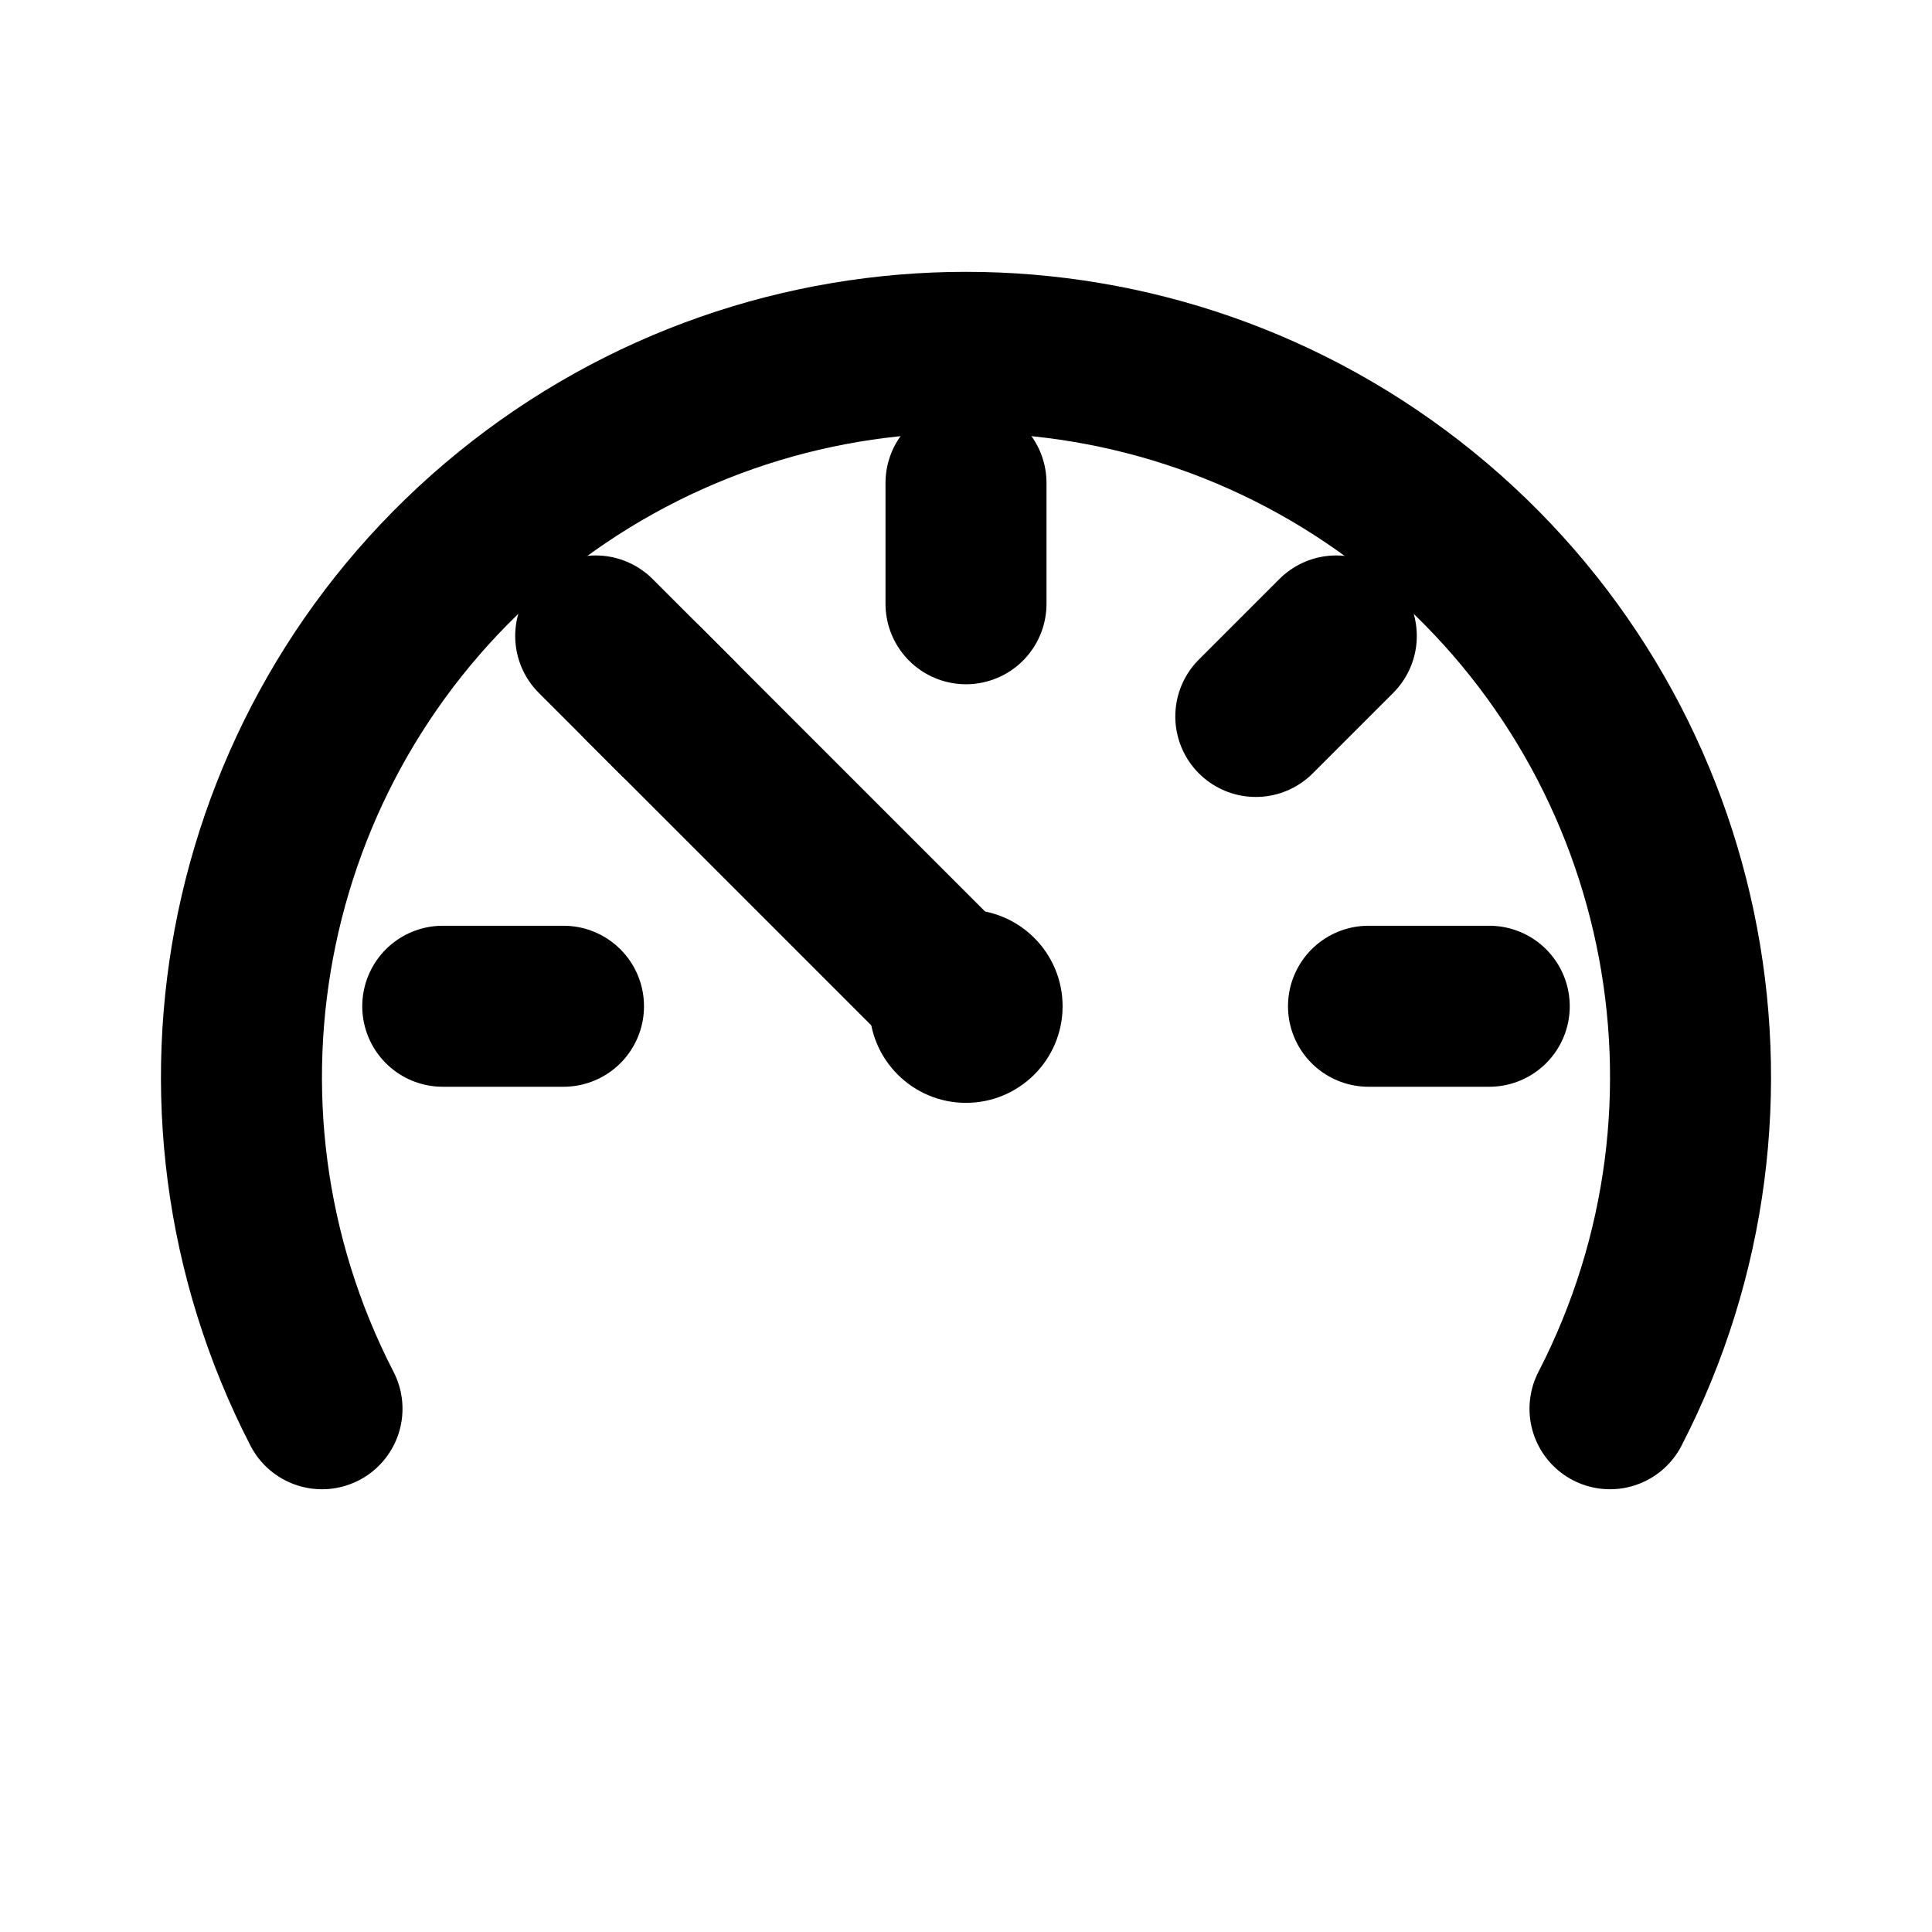
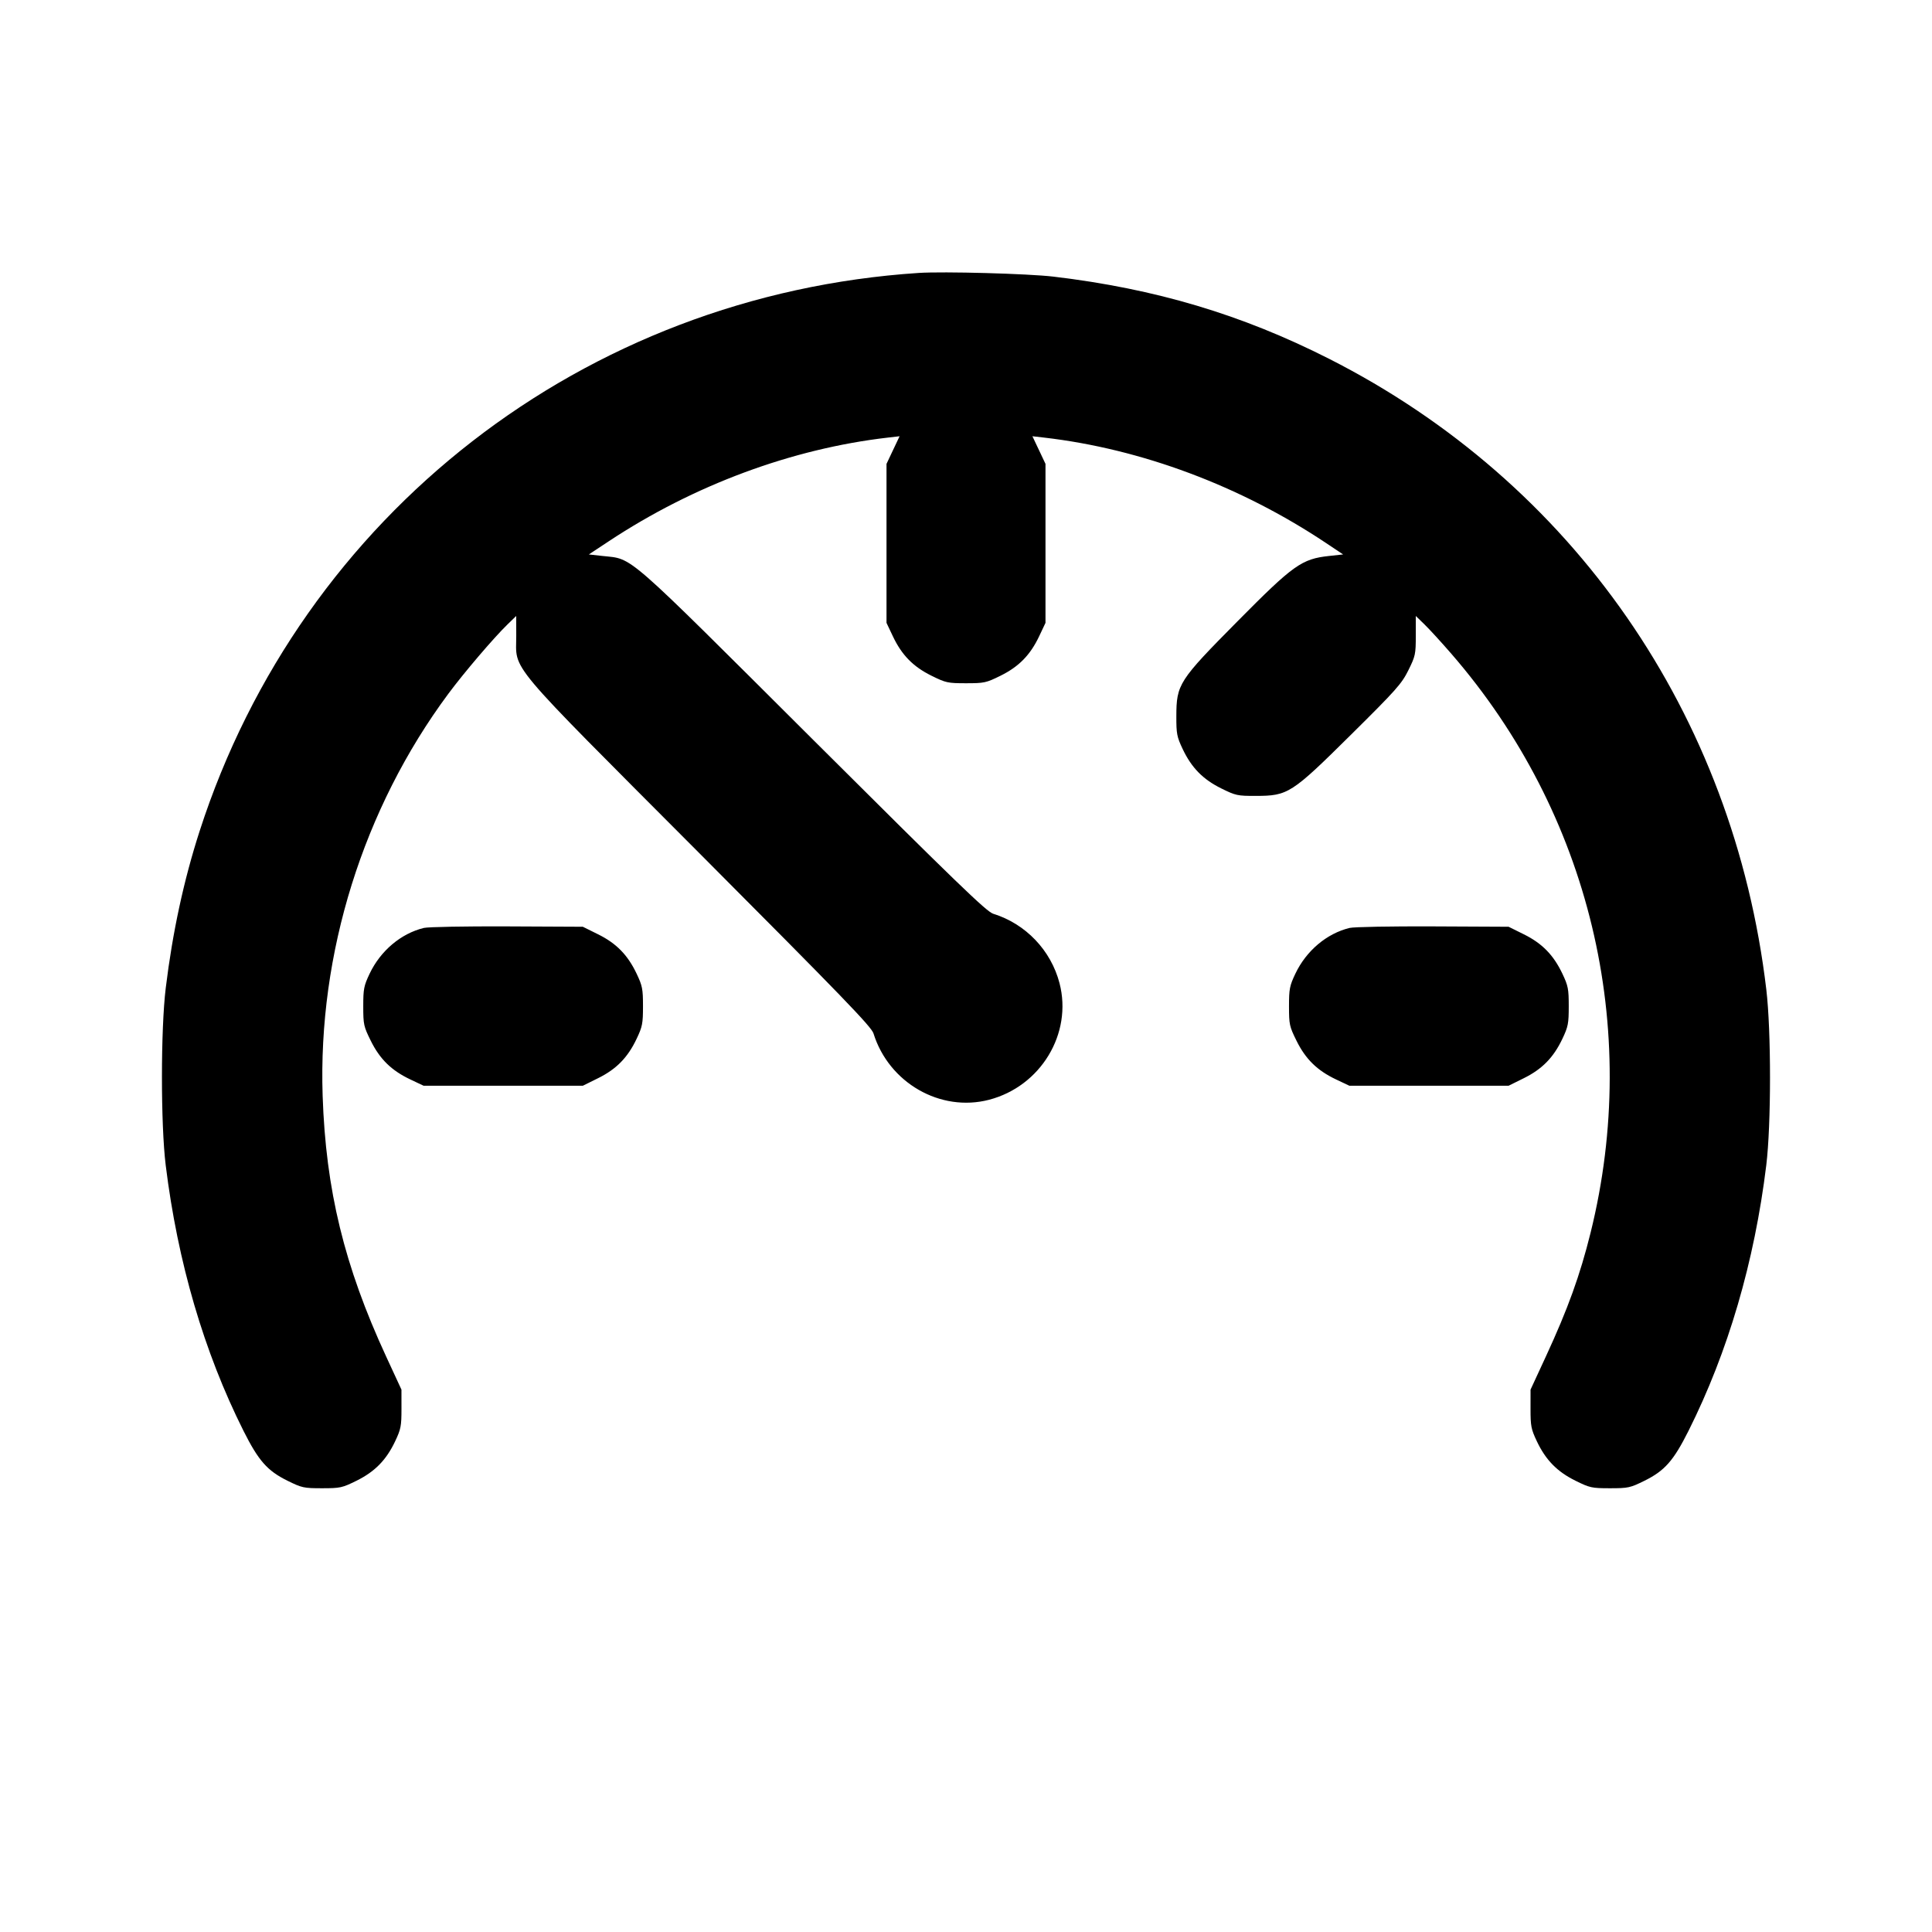
- <svg xmlns="http://www.w3.org/2000/svg" width="24" height="24" viewBox="0 0 24 24" fill="none" stroke="#000000" stroke-width="2" stroke-linecap="round" stroke-linejoin="round">
-   <path d="M4 17.5a9 9 0 1 1 16 0" />
-   <path d="M12 12.5 8 8.5" />
-   <circle cx="12" cy="12.5" r="1.2" fill="#000000" stroke="none" />
-   <path d="M5.5 12.5h1.5M17 12.5h1.5M12 6V7.5M7.4 7.9l1 1M16.6 7.9l-1 1" />
+ <svg xmlns="http://www.w3.org/2000/svg" width="960" height="960" viewBox="0 0 960 960">
+   <path fill="#000000" fill-rule="evenodd" d="M456.5 135.62C468.83 134.81 510.96 135.97 523.5 137.46C574.07 143.47 616.98 156.26 660.39 178.27C781.58 239.72 861.45 354.93 877.67 491.69C880.13 512.44 880.12 558.75 877.65 579C871.8 626.89 858.66 671.78 839.03 710.94C831.57 725.83 827.17 730.82 817.16 735.76C810.02 739.29 809.08 739.5 800 739.5C790.92 739.5 789.98 739.29 782.84 735.76C773.74 731.27 768.07 725.48 763.66 716.18C760.8 710.13 760.5 708.6 760.51 700L760.52 690.5L768.15 674C779.1 650.32 785.13 633.6 790.36 612.5C815.58 510.69 789.96 404.15 721.19 324.88C716.24 319.17 710.23 312.6 707.84 310.29L703.5 306.07L703.5 315.84C703.5 325.08 703.3 326 699.81 333.05C696.47 339.79 693.76 342.84 671.31 365.06C641.71 394.38 640.03 395.45 623.95 395.48C614.91 395.5 613.99 395.3 606.84 391.76C597.74 387.27 592.07 381.48 587.66 372.18C584.79 366.12 584.5 364.61 584.52 356C584.55 339.97 585.64 338.28 614.94 308.69C642.71 280.64 646.8 277.72 660.45 276.25L667.39 275.5L658.95 269.86C616.45 241.48 567.09 223.02 518.75 217.43L513 216.77L516.25 223.63L519.5 230.5L519.5 270L519.5 309.5L516.34 316.18C511.93 325.48 506.26 331.27 497.16 335.76C490.02 339.29 489.07 339.5 480 339.5C470.93 339.5 469.98 339.29 462.84 335.76C453.74 331.27 448.07 325.48 443.67 316.18L440.5 309.5L440.5 270L440.5 230.5L443.75 223.63L447 216.77L441.25 217.43C393.42 222.96 344.72 241.04 302.55 268.92L292.59 275.5L299.45 276.26C314.83 277.97 309.15 273.01 404 367.56C475.23 438.56 490.17 452.99 493.5 454.03C509.68 459.06 522.21 472.18 526.47 488.54C532.99 513.57 517.14 539.78 491.46 546.47C467.27 552.77 441.67 538.07 434.03 513.5C432.99 510.17 418.56 495.23 347.56 424C249.85 325.98 256.56 333.95 256.52 315.79L256.5 306.07L252.16 310.29C245.41 316.83 230.53 334.27 222.74 344.78C180.45 401.79 157.95 473.77 160.32 544.5C161.88 591.25 171.08 629.04 191.85 674L199.48 690.5L199.49 700C199.5 708.6 199.2 710.13 196.34 716.18C191.93 725.48 186.26 731.27 177.16 735.76C170.02 739.29 169.07 739.5 160 739.5C150.93 739.5 149.98 739.29 142.84 735.76C132.83 730.82 128.44 725.83 120.97 710.94C101.35 671.8 88.27 627.12 82.34 579C79.84 558.74 79.85 511.5 82.35 491C85.75 463.16 91.32 437.36 99.18 413C149.98 255.52 290.43 146.5 456.5 135.62ZM210.62 461.08C212.76 460.57 231.37 460.23 252.06 460.32L289.61 460.5L297.16 464.24C306.26 468.73 311.93 474.53 316.33 483.82C319.2 489.86 319.5 491.41 319.5 500C319.5 508.59 319.2 510.14 316.33 516.18C311.93 525.48 306.26 531.27 297.16 535.76L289.6 539.5L250.05 539.5L210.5 539.5L203.82 536.34C194.52 531.93 188.73 526.26 184.24 517.16C180.71 510.03 180.5 509.07 180.5 500.05C180.5 491.4 180.8 489.87 183.66 483.82C189.06 472.44 199.26 463.83 210.62 461.08ZM670.62 461.08C672.76 460.57 691.37 460.23 712.05 460.32L749.61 460.5L757.16 464.24C766.26 468.73 771.93 474.53 776.34 483.82C779.2 489.86 779.5 491.41 779.5 500C779.5 508.59 779.2 510.14 776.34 516.18C771.93 525.48 766.26 531.27 757.16 535.76L749.6 539.5L710.05 539.5L670.5 539.5L663.82 536.34C654.52 531.93 648.73 526.26 644.24 517.16C640.71 510.03 640.5 509.07 640.5 500.05C640.5 491.4 640.8 489.87 643.66 483.82C649.06 472.44 659.26 463.83 670.62 461.08Z" />
</svg>
